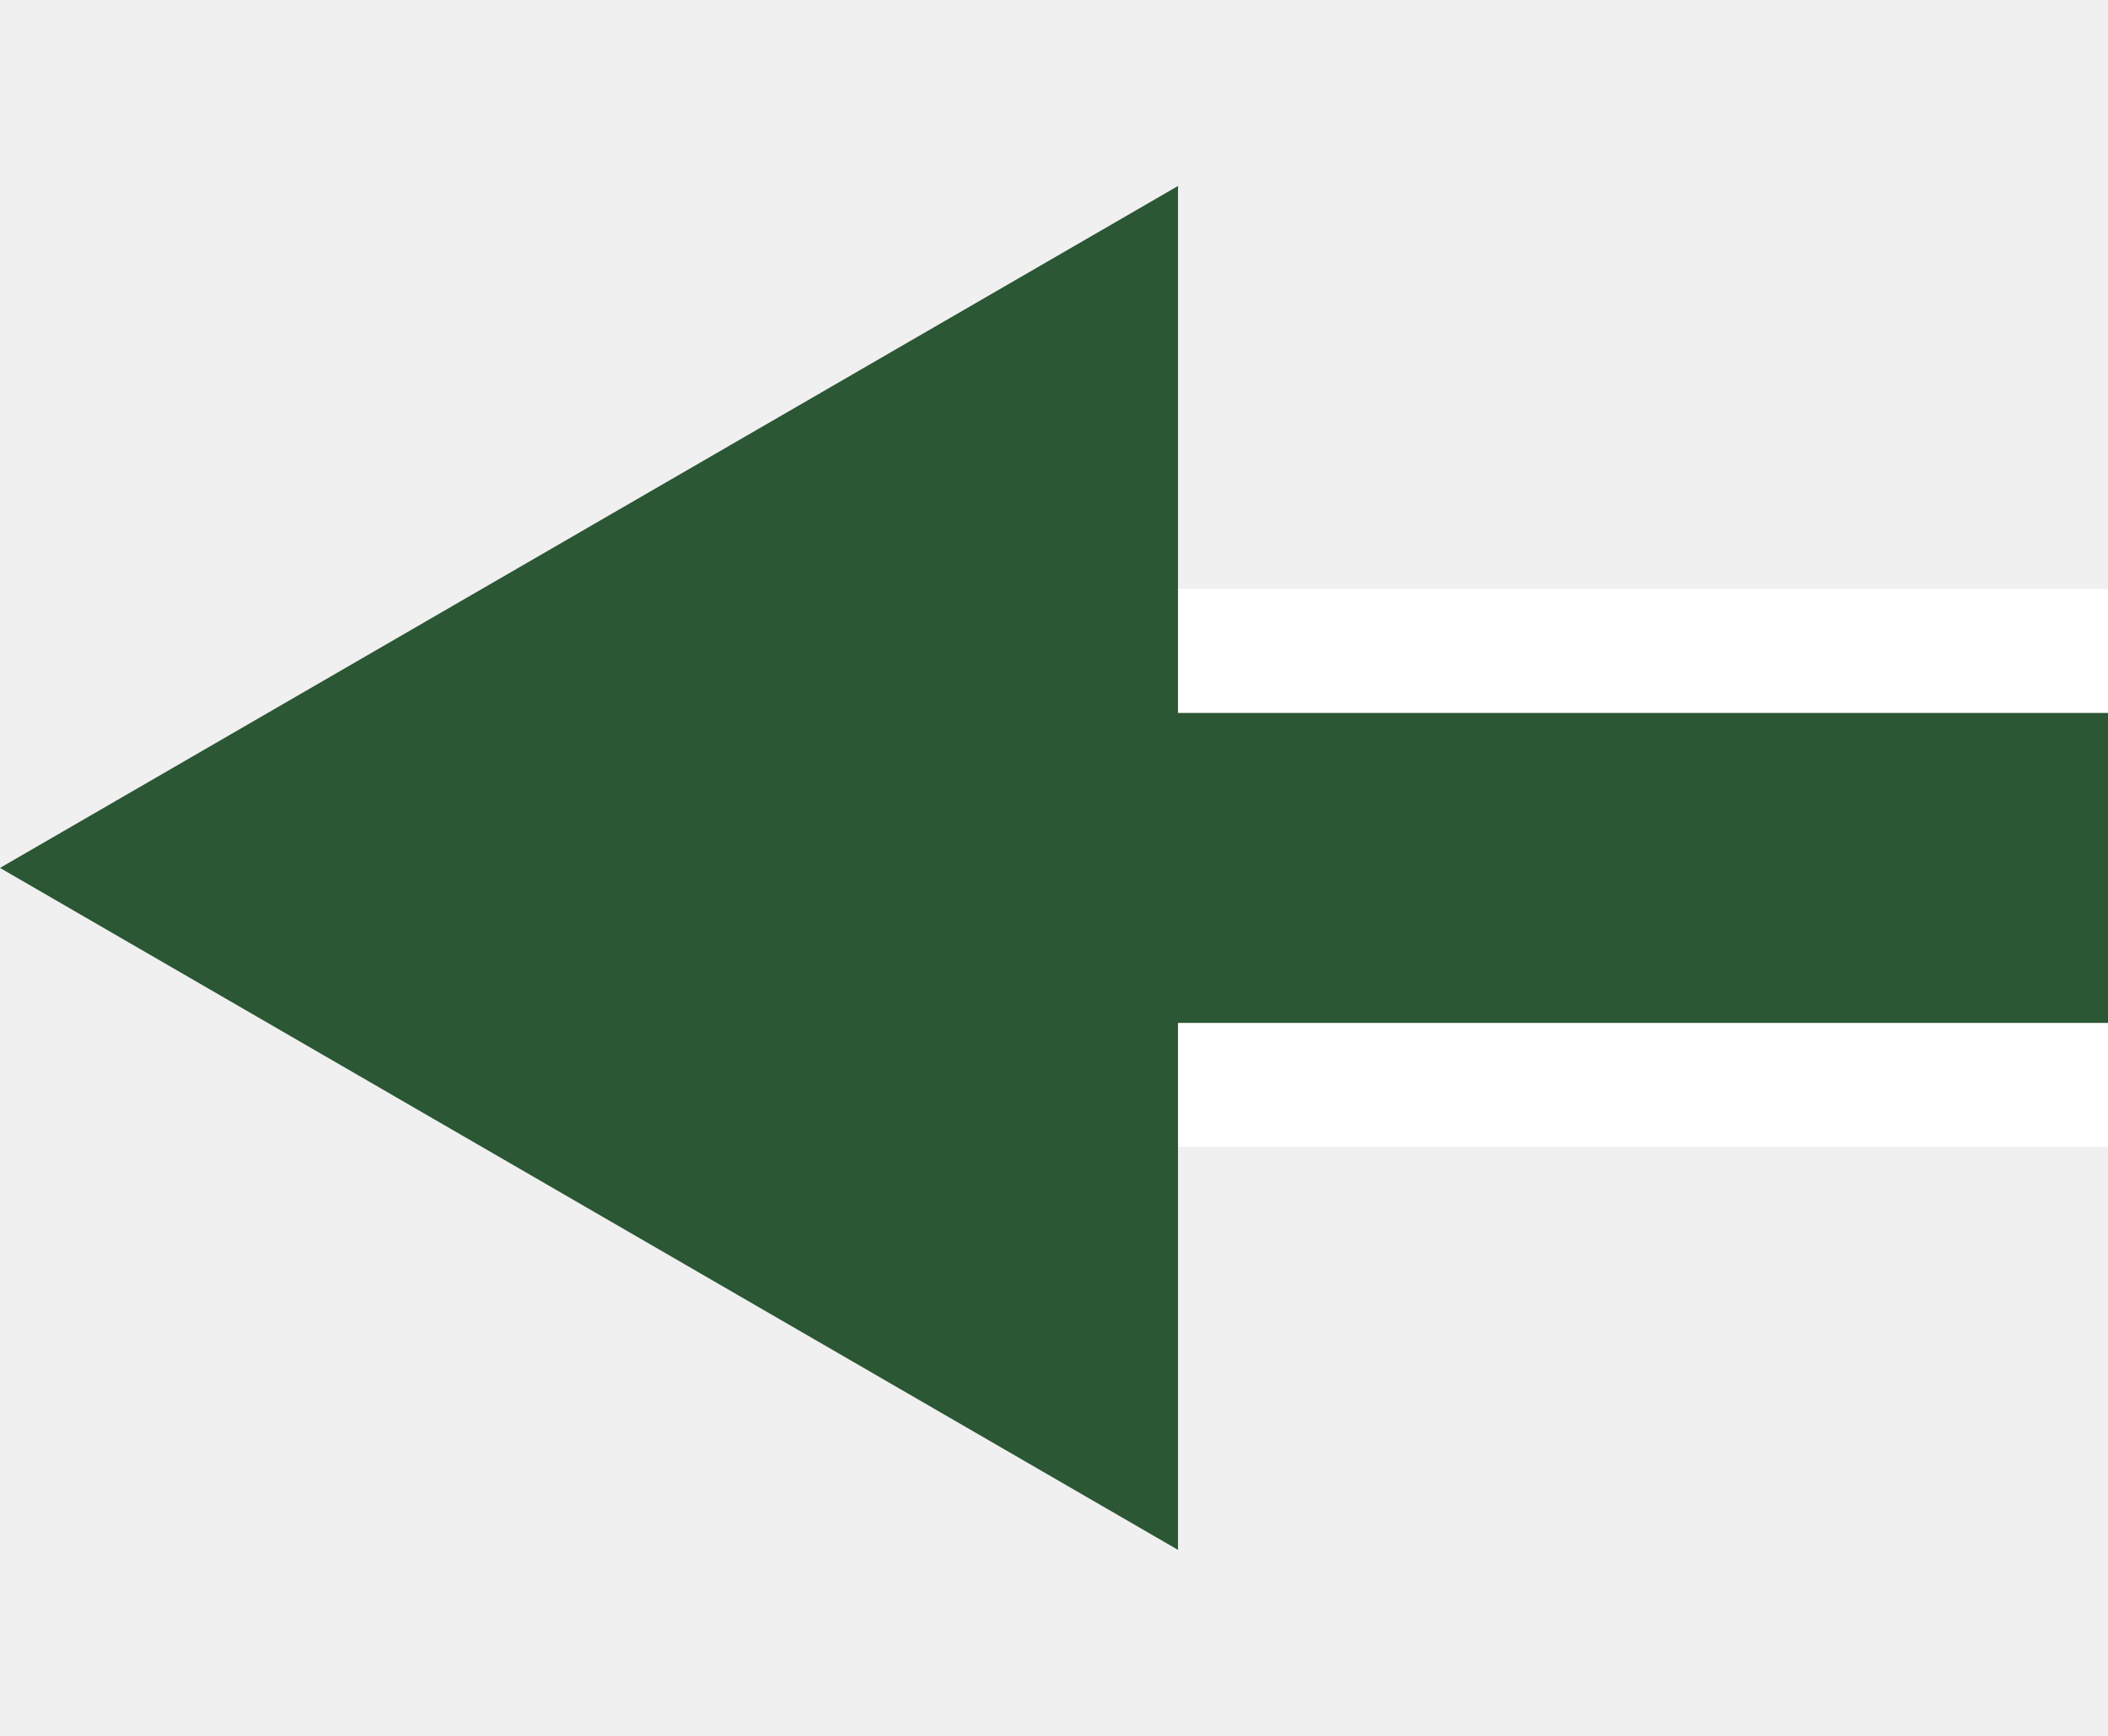
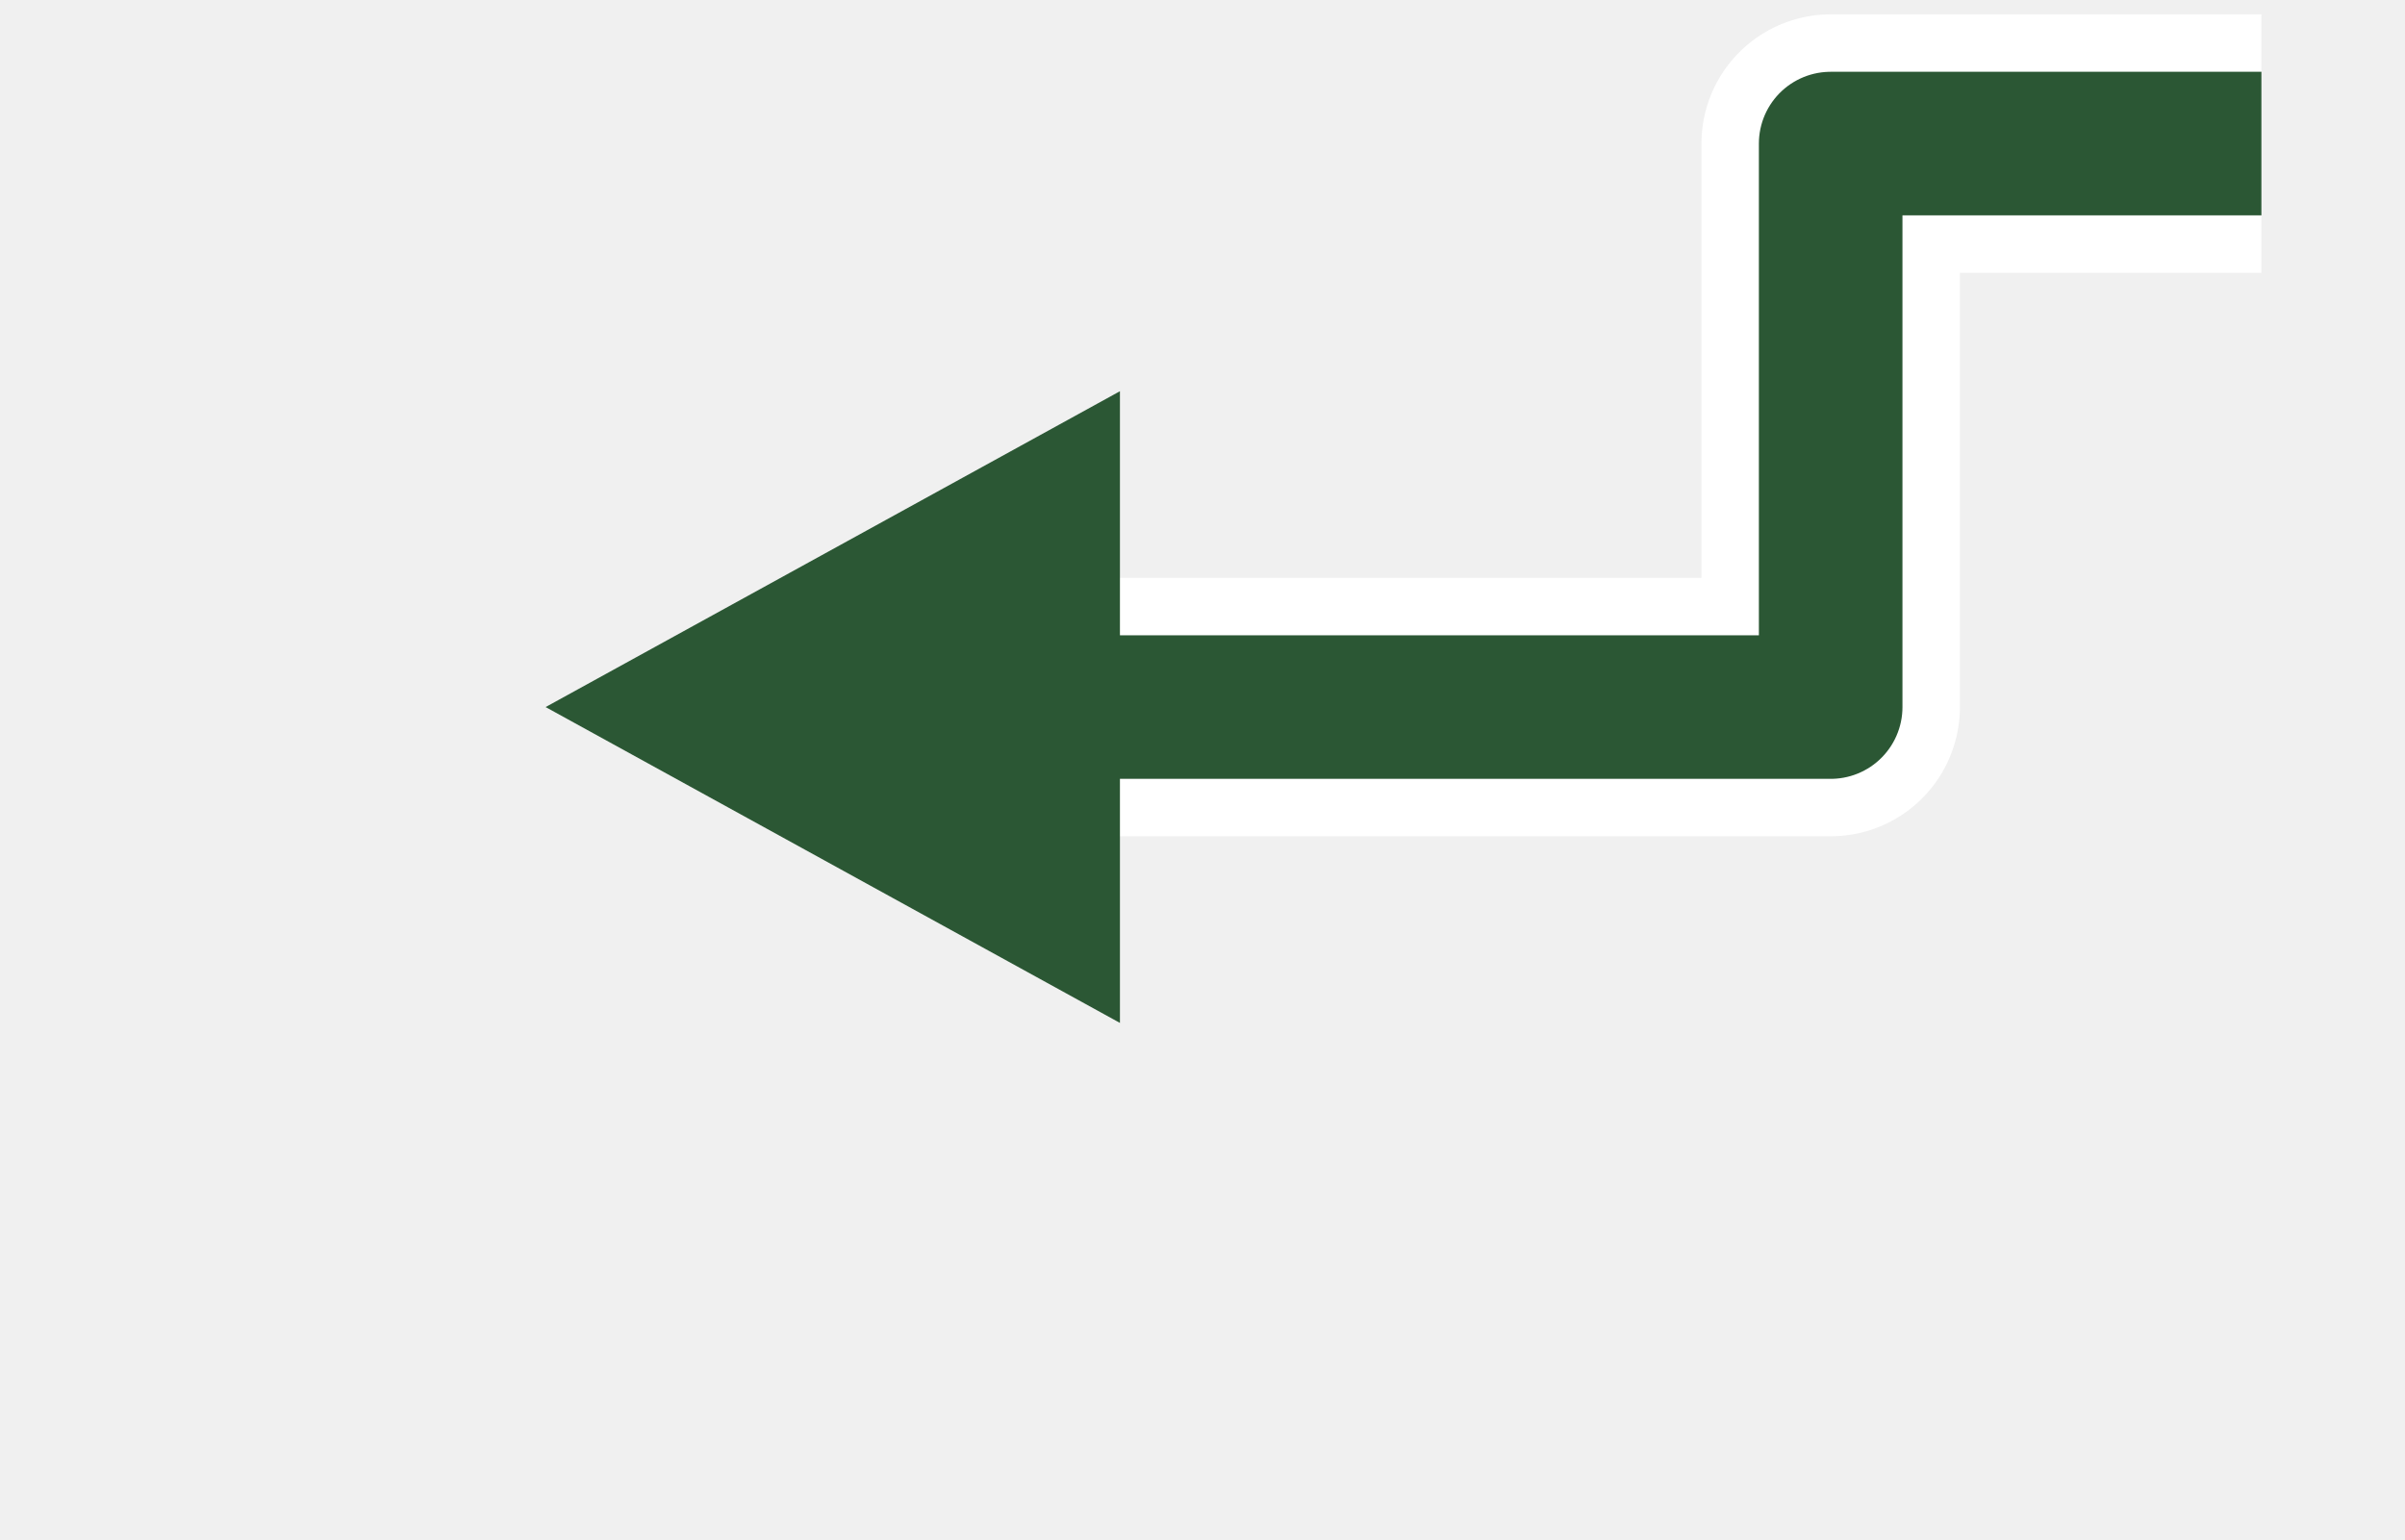
- <svg xmlns="http://www.w3.org/2000/svg" width="34" height="28" viewBox="0 0 34 28">
-   <path d="M 34 14 H 14" fill="none" stroke="#ffffff" stroke-width="9" />
-   <path d="M 34 14 H 14" fill="none" stroke="#2B5734" stroke-width="5" />
-   <path d="M 0 14 L 19 3 L 19 25 Z" fill="#2B5734" />
+ <svg xmlns="http://www.w3.org/2000/svg" width="83.75" height="53.625" viewBox="0 0 83.75 53.625">
+   <path d="M 78.75 5 L 63.75 5 L 63.75 24.625 L 33 24.625" fill="none" stroke="#ffffff" stroke-width="9" stroke-linejoin="round" />
+   <path d="M 78.75 5 L 63.75 5 L 63.75 24.625 L 33 24.625" fill="none" stroke="#2B5734" stroke-width="5" stroke-linejoin="round" />
+   <path d="M 19 24.625 L 39 13.625 L 39 35.625 Z" fill="#2B5734" />
</svg>
